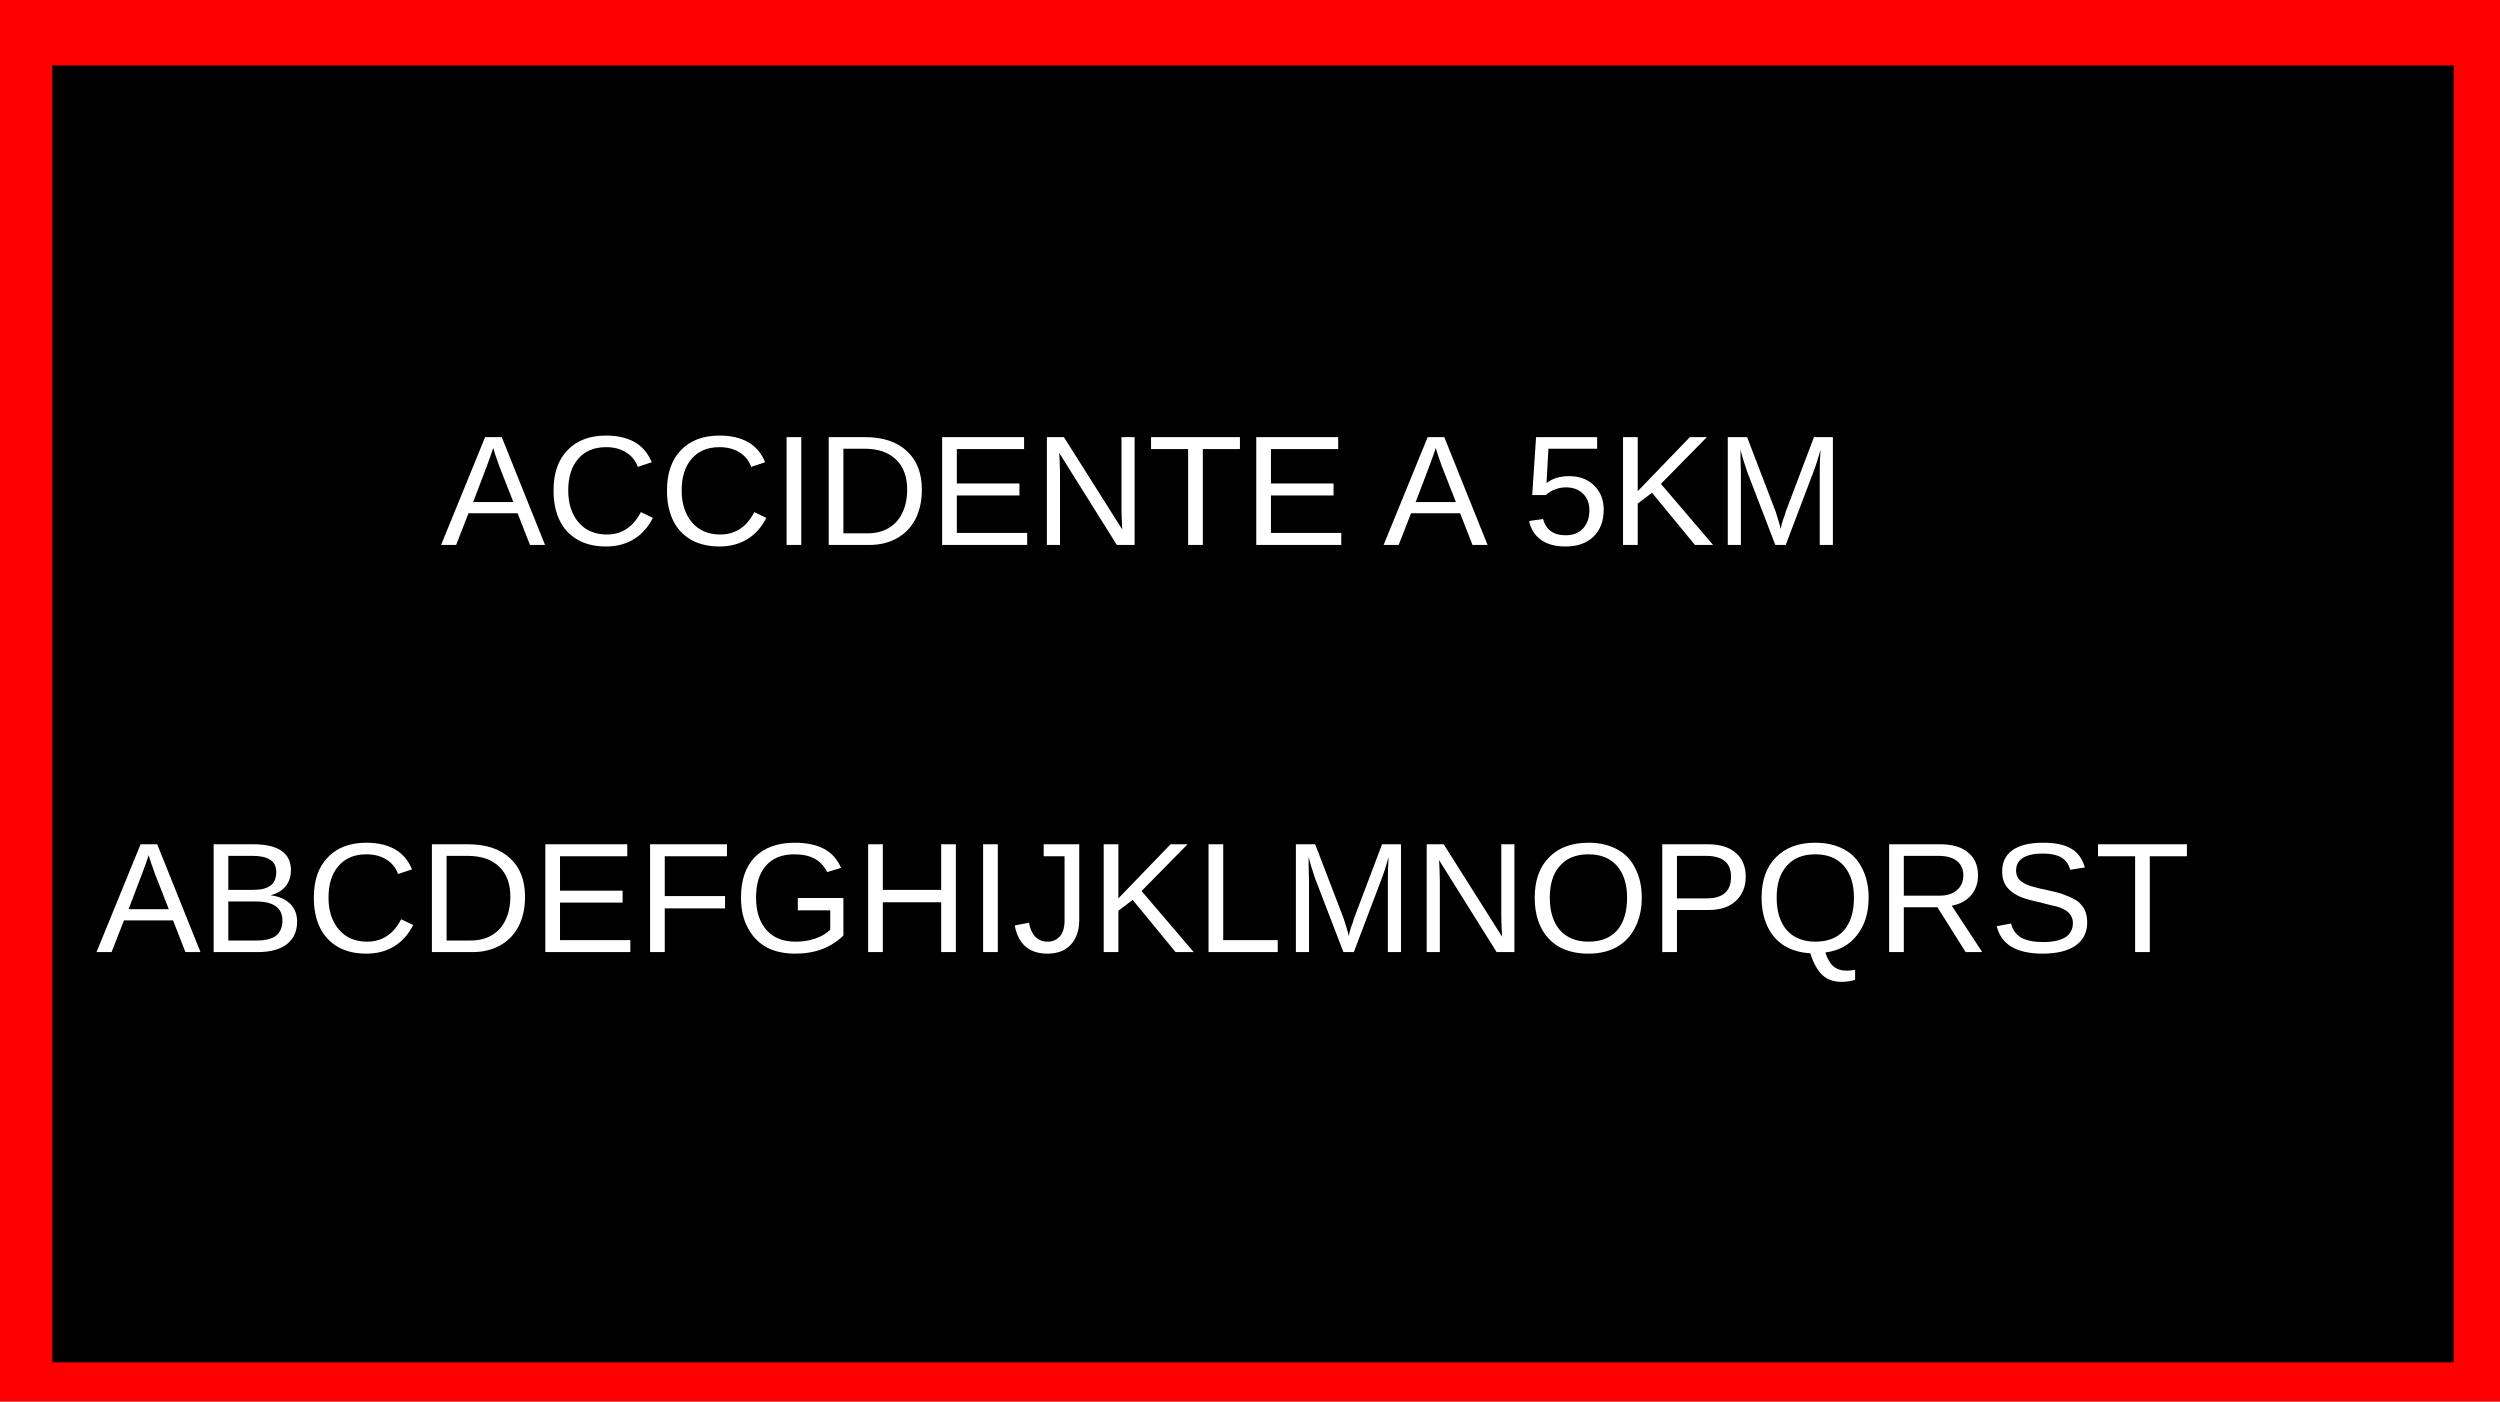
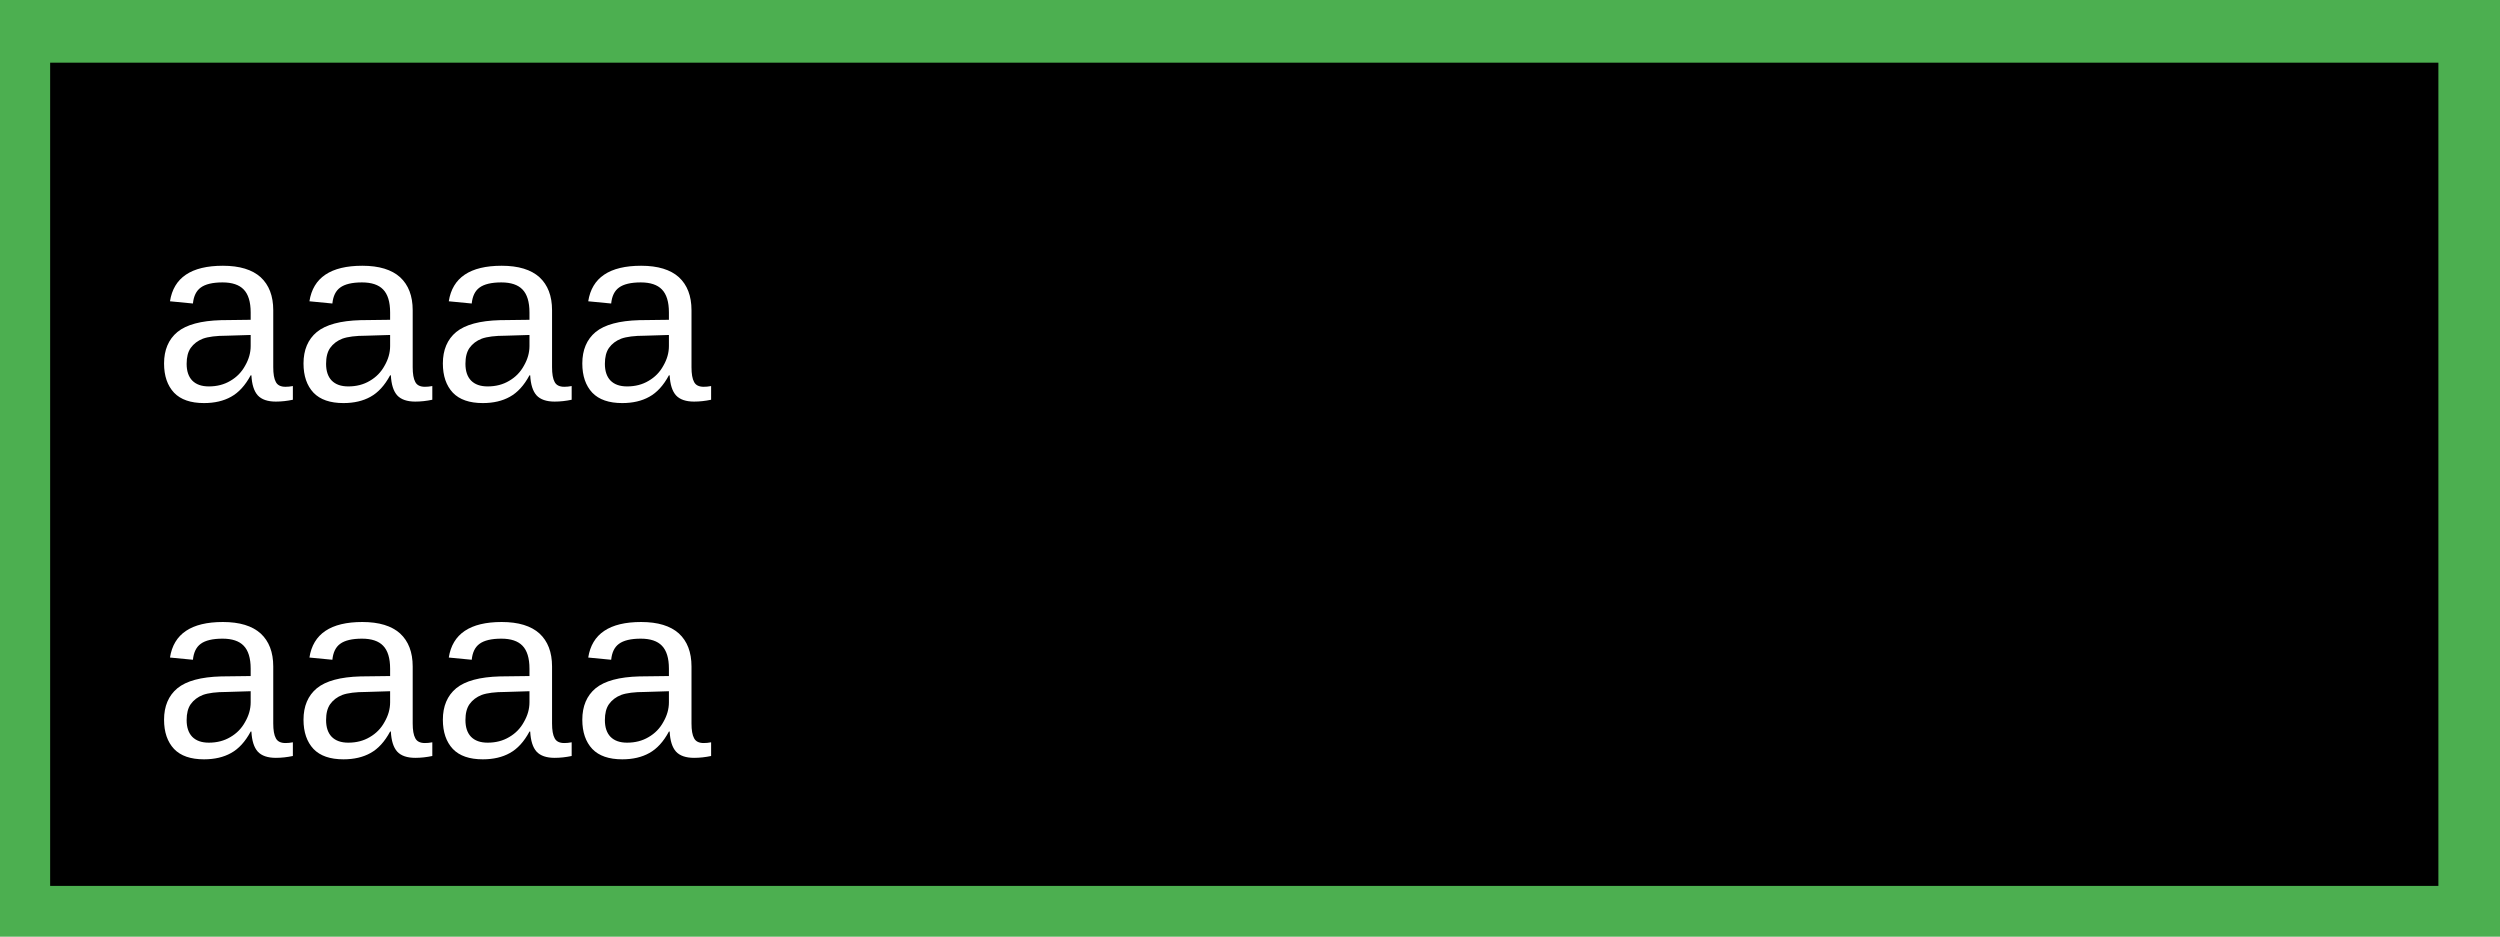
- <svg xmlns="http://www.w3.org/2000/svg" width="101.072mm" height="56.665mm" viewBox="0 0 101.072 56.665" version="1.1" id="svg2">
+ <svg xmlns="http://www.w3.org/2000/svg" width="105.537mm" height="39.541mm" viewBox="0 0 105.537 39.541" version="1.1" id="svg2">
  <defs id="defs2" />
  <g id="main">
-     <path id="state" style="fill:#ff0000;fill-opacity:1;fill-rule:evenodd;stroke-width:1.061" d="M 0,0 H 101.072 V 56.665 H 0 Z" />
-     <path style="fill:#000000;fill-opacity:1;fill-rule:evenodd" d="M 2.117,2.646 H 99.2 V 55.079 H 2.117 Z" id="path70" />
-     <text xml:space="preserve" style="font-size:6.35px;line-height:1.25;font-family:Arial;-inkscape-font-specification:Arial;text-align:center;letter-spacing:0px;word-spacing:0px;text-anchor:middle;fill:#ffffff;fill-opacity:1;stroke-width:1.465;stroke-miterlimit:4;stroke-dasharray:none" x="50.632" y="22.035" id="line1">
-       <tspan x="50.632" y="22.035" style="font-size:6.35px;text-align:center;text-anchor:middle;fill:#ffffff;fill-opacity:1;stroke-width:1.465;stroke-miterlimit:4;stroke-dasharray:none" id="tspan24">ACCIDENTE A 5KM</tspan>
-     </text>
-     <text xml:space="preserve" style="font-size:6.35px;line-height:1.25;font-family:Arial;-inkscape-font-specification:Arial;text-align:center;letter-spacing:0px;word-spacing:0px;text-anchor:middle;fill:#ffffff;fill-opacity:1;stroke-width:1.465;stroke-miterlimit:4;stroke-dasharray:none" x="50.632" y="38.495" id="line2">
-       <tspan x="50.632" y="38.495" style="font-size:6.35px;text-align:center;text-anchor:middle;fill:#ffffff;fill-opacity:1;stroke-width:1.465;stroke-miterlimit:4;stroke-dasharray:none" id="tspan24-5">ABCDEFGHIJKLMNOPQRST</tspan>
-     </text>
+     <path id="state" style="fill:#4caf50;fill-opacity:1;fill-rule:evenodd;stroke-width:0.905" d="M 0,0 H 105.537 V 39.541 H 0 Z" />
+     <path style="fill:#000000;fill-opacity:1;fill-rule:evenodd;stroke-width:0.83" d="M 2.117,2.646 H 102.936 V 37.398 H 2.117 Z" id="path70" />
+     <text xml:space="preserve" style="font-size:10.583px;line-height:1.05;font-family:Arial;-inkscape-font-specification:Arial;text-align:start;letter-spacing:0px;word-spacing:0px;text-anchor:start;fill:#ffffff;fill-opacity:1;stroke-width:3.502;stroke-miterlimit:4;stroke-dasharray:none;" x="6.472" y="16.91" id="line1">aaaa</text>
+     <text xml:space="preserve" style="font-size:10.583px;line-height:1.25;font-family:Arial;-inkscape-font-specification:Arial;text-align:start;letter-spacing:0px;word-spacing:0px;text-anchor:start;fill:#ffffff;fill-opacity:1;stroke-width:1.505;stroke-miterlimit:4;stroke-dasharray:none;" x="6.472" y="31.942" id="line2">aaaa</text>
  </g>
</svg>
